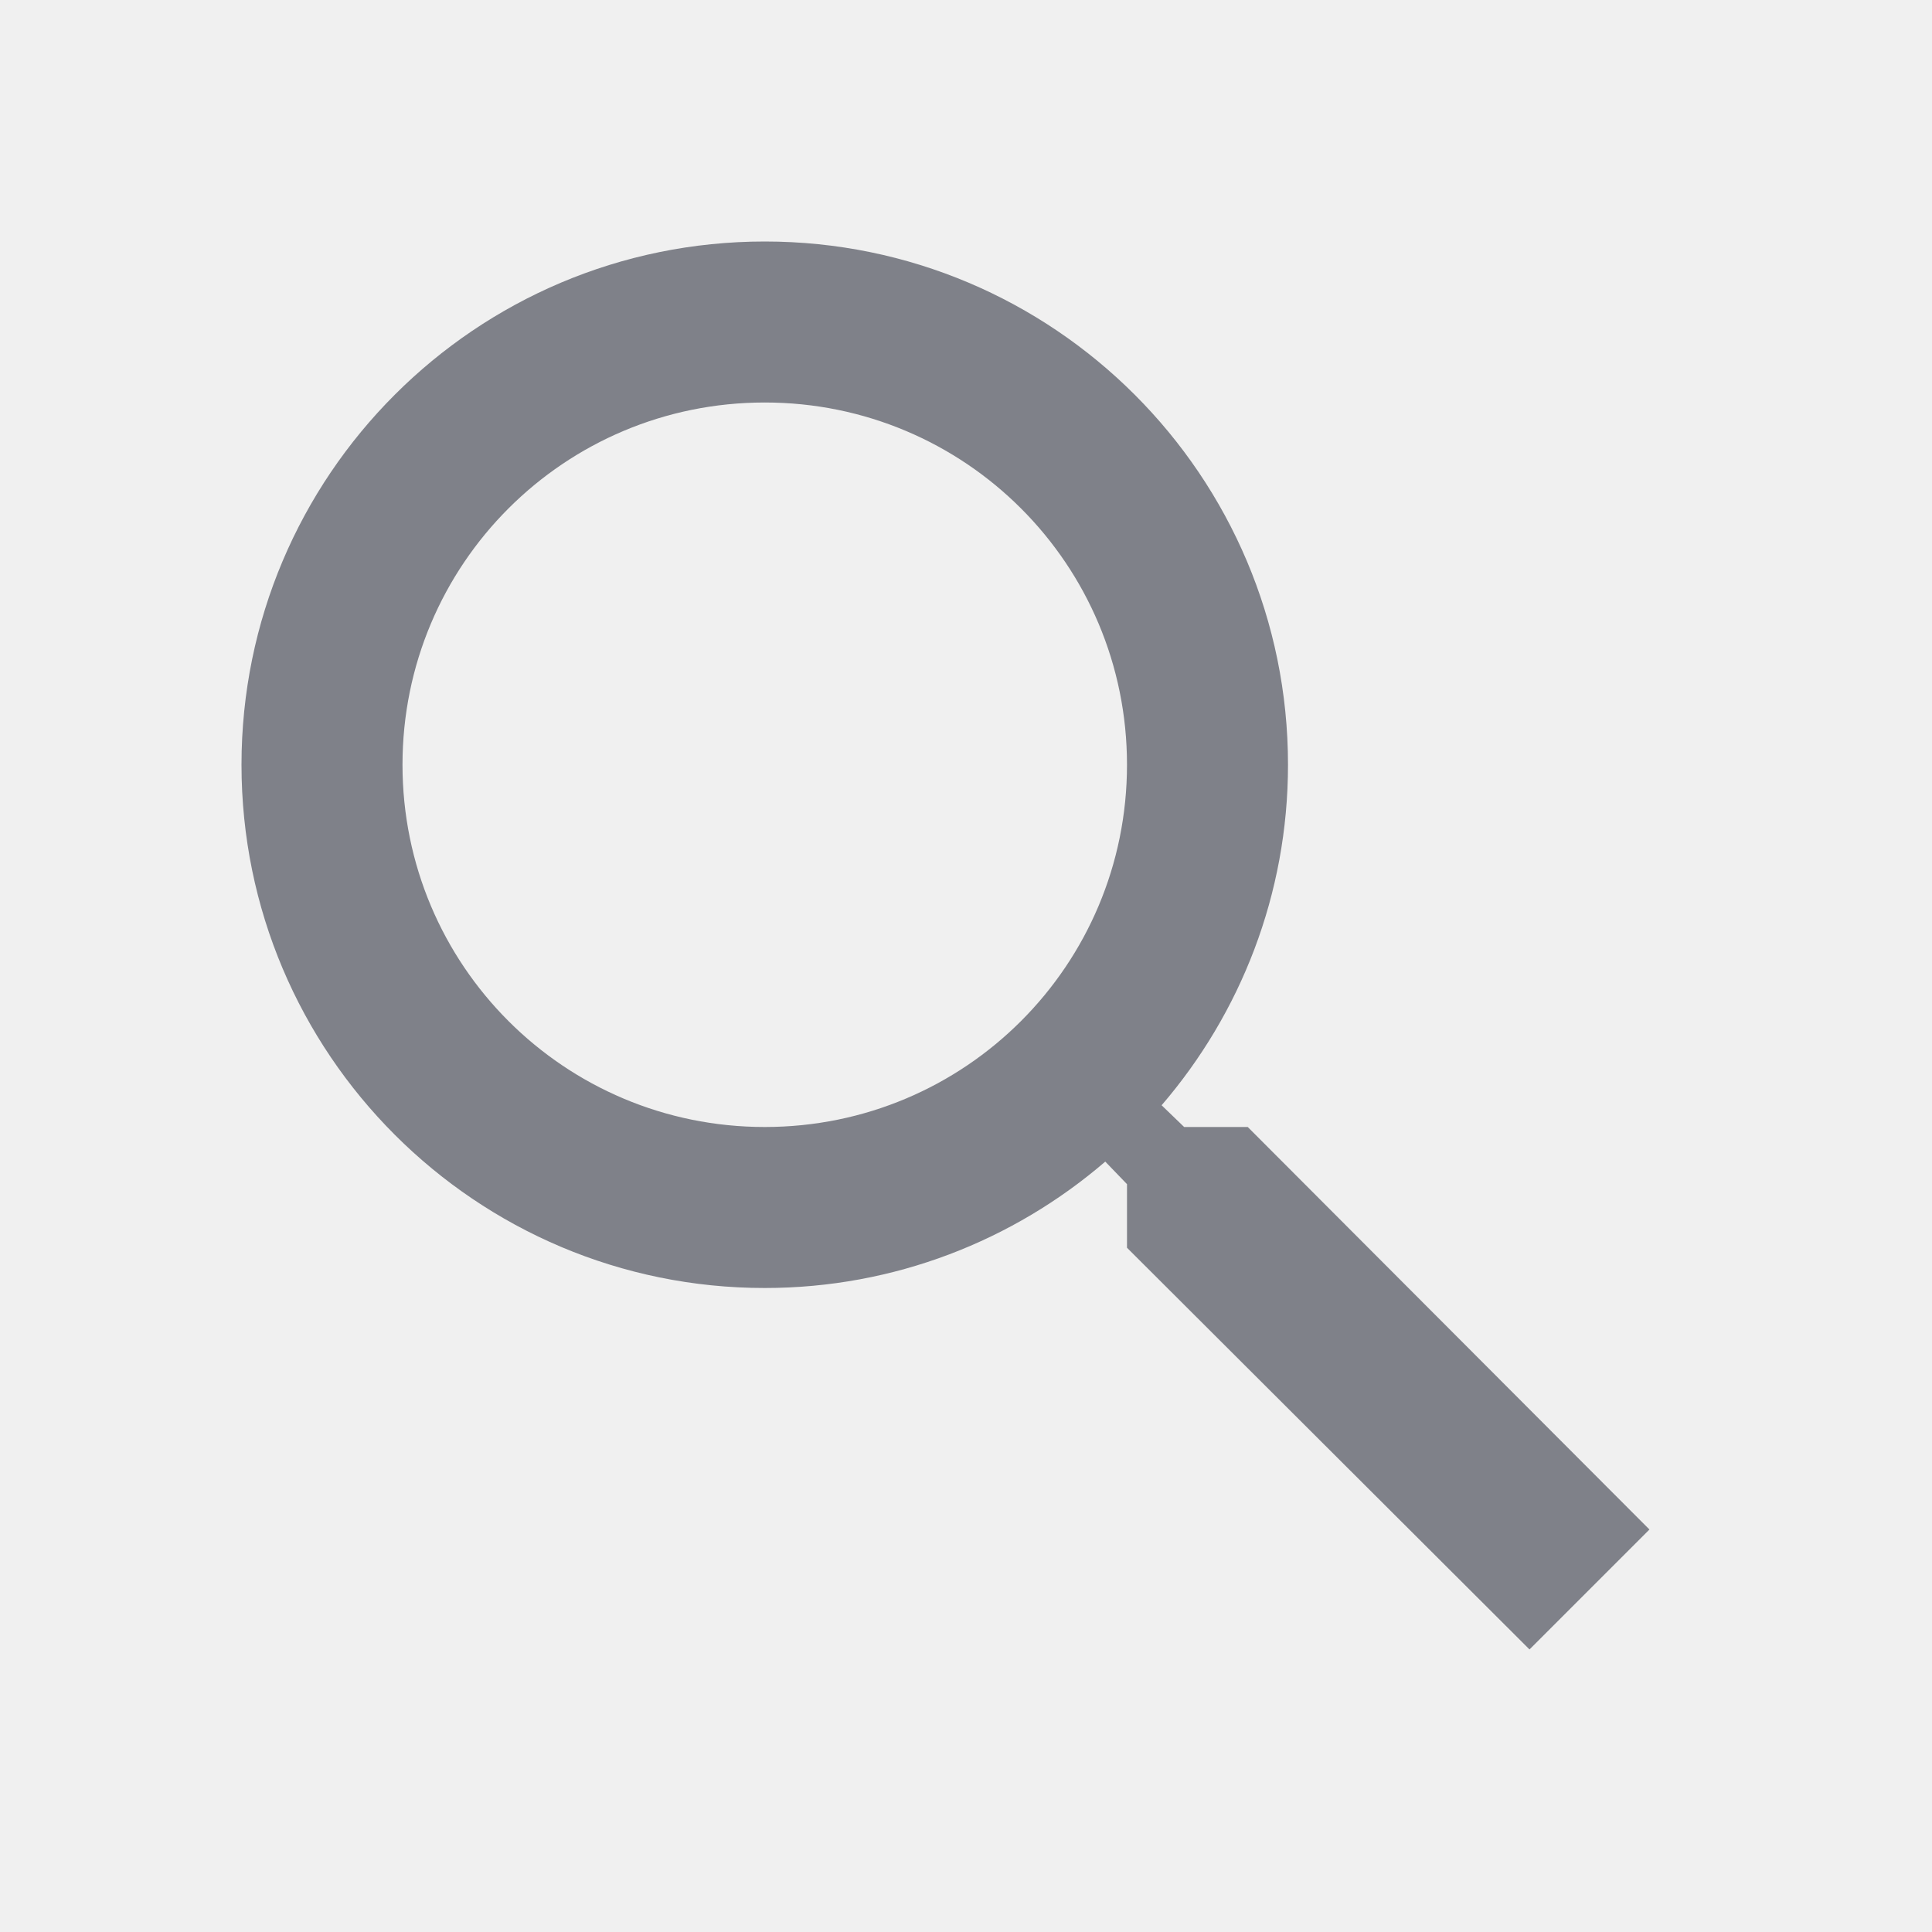
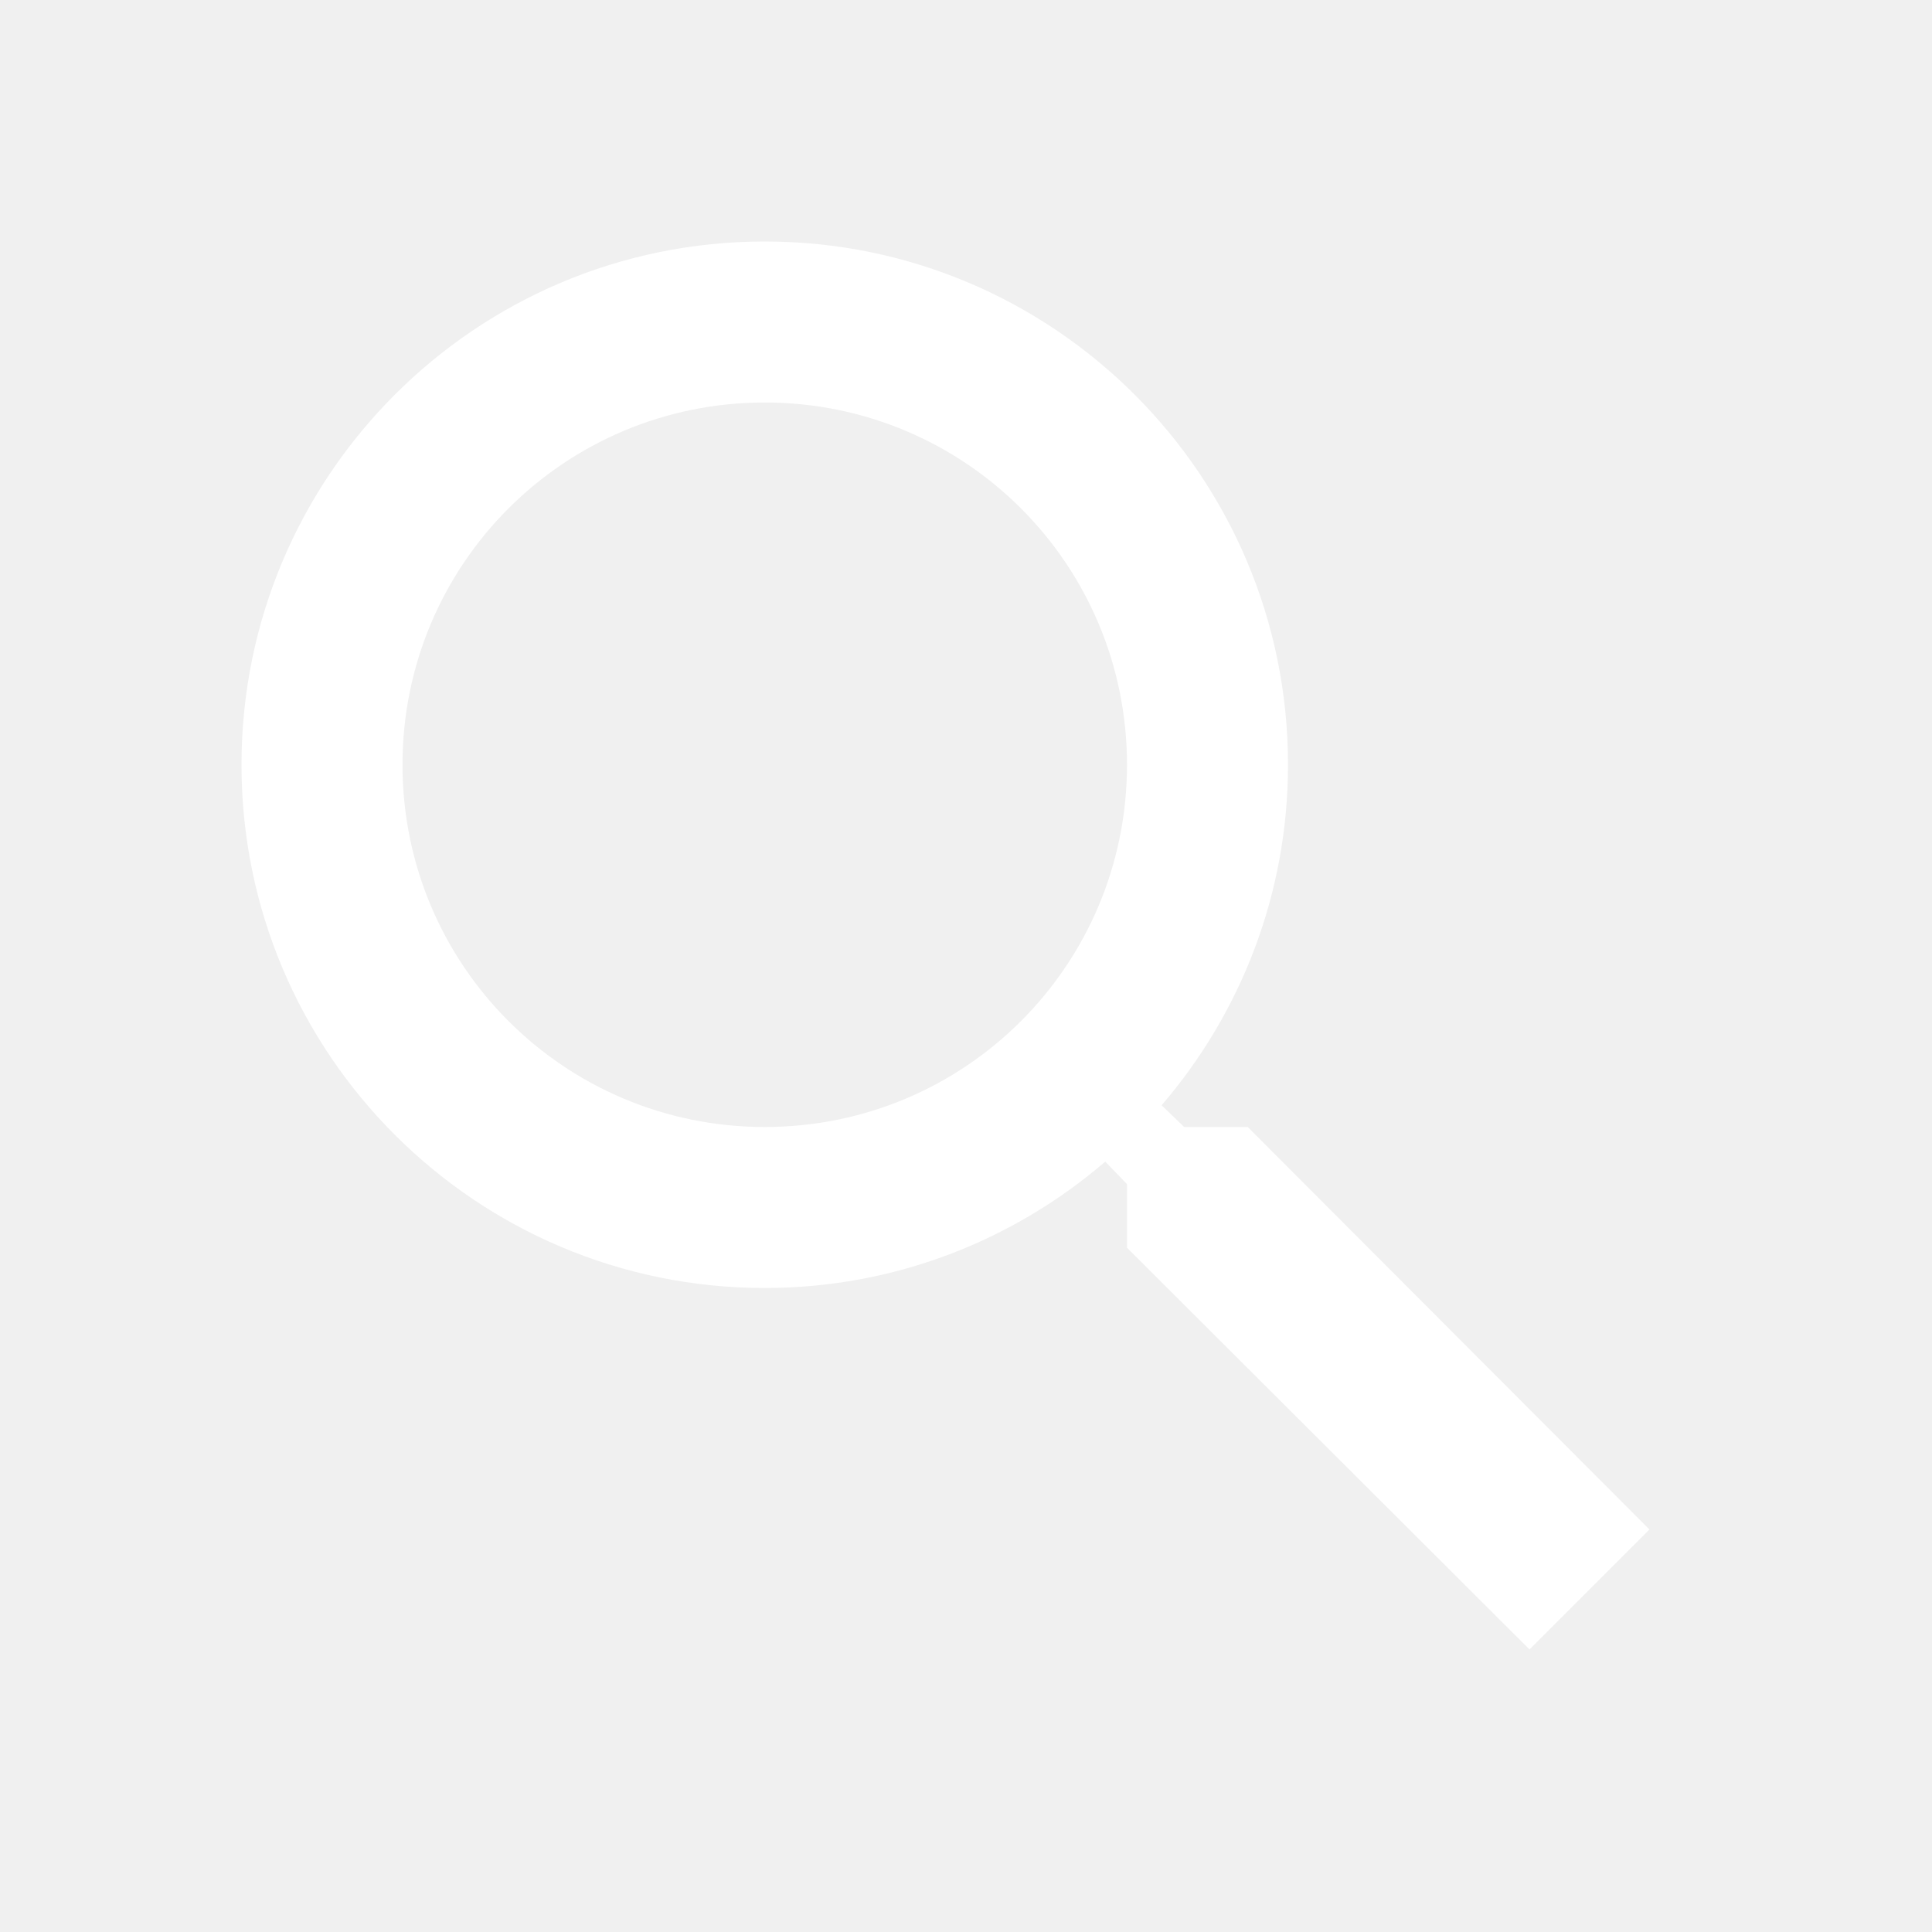
- <svg xmlns="http://www.w3.org/2000/svg" height="24px" viewBox="0 0 24 24" width="24px" fill="#7F8189">
+ <svg xmlns="http://www.w3.org/2000/svg" height="24px" viewBox="0 0 24 24" width="24px" fill="#FFFFFF">
  <path d="M0 0h24v24H0V0z" fill="none" />
  <path d="M15.5 14h-.79l-.28-.27C15.41 12.59 16 11.11 16 9.5 16 5.91 13.09 3 9.5 3S3 5.91 3 9.5 5.91 16 9.5 16c1.61 0 3.09-.59 4.23-1.57l.27.28v.79l5 4.99L20.49 19l-4.99-5zm-6 0C7.01 14 5 11.99 5 9.5S7.01 5 9.5 5 14 7.01 14 9.5 11.99 14 9.5 14z" />
</svg>
